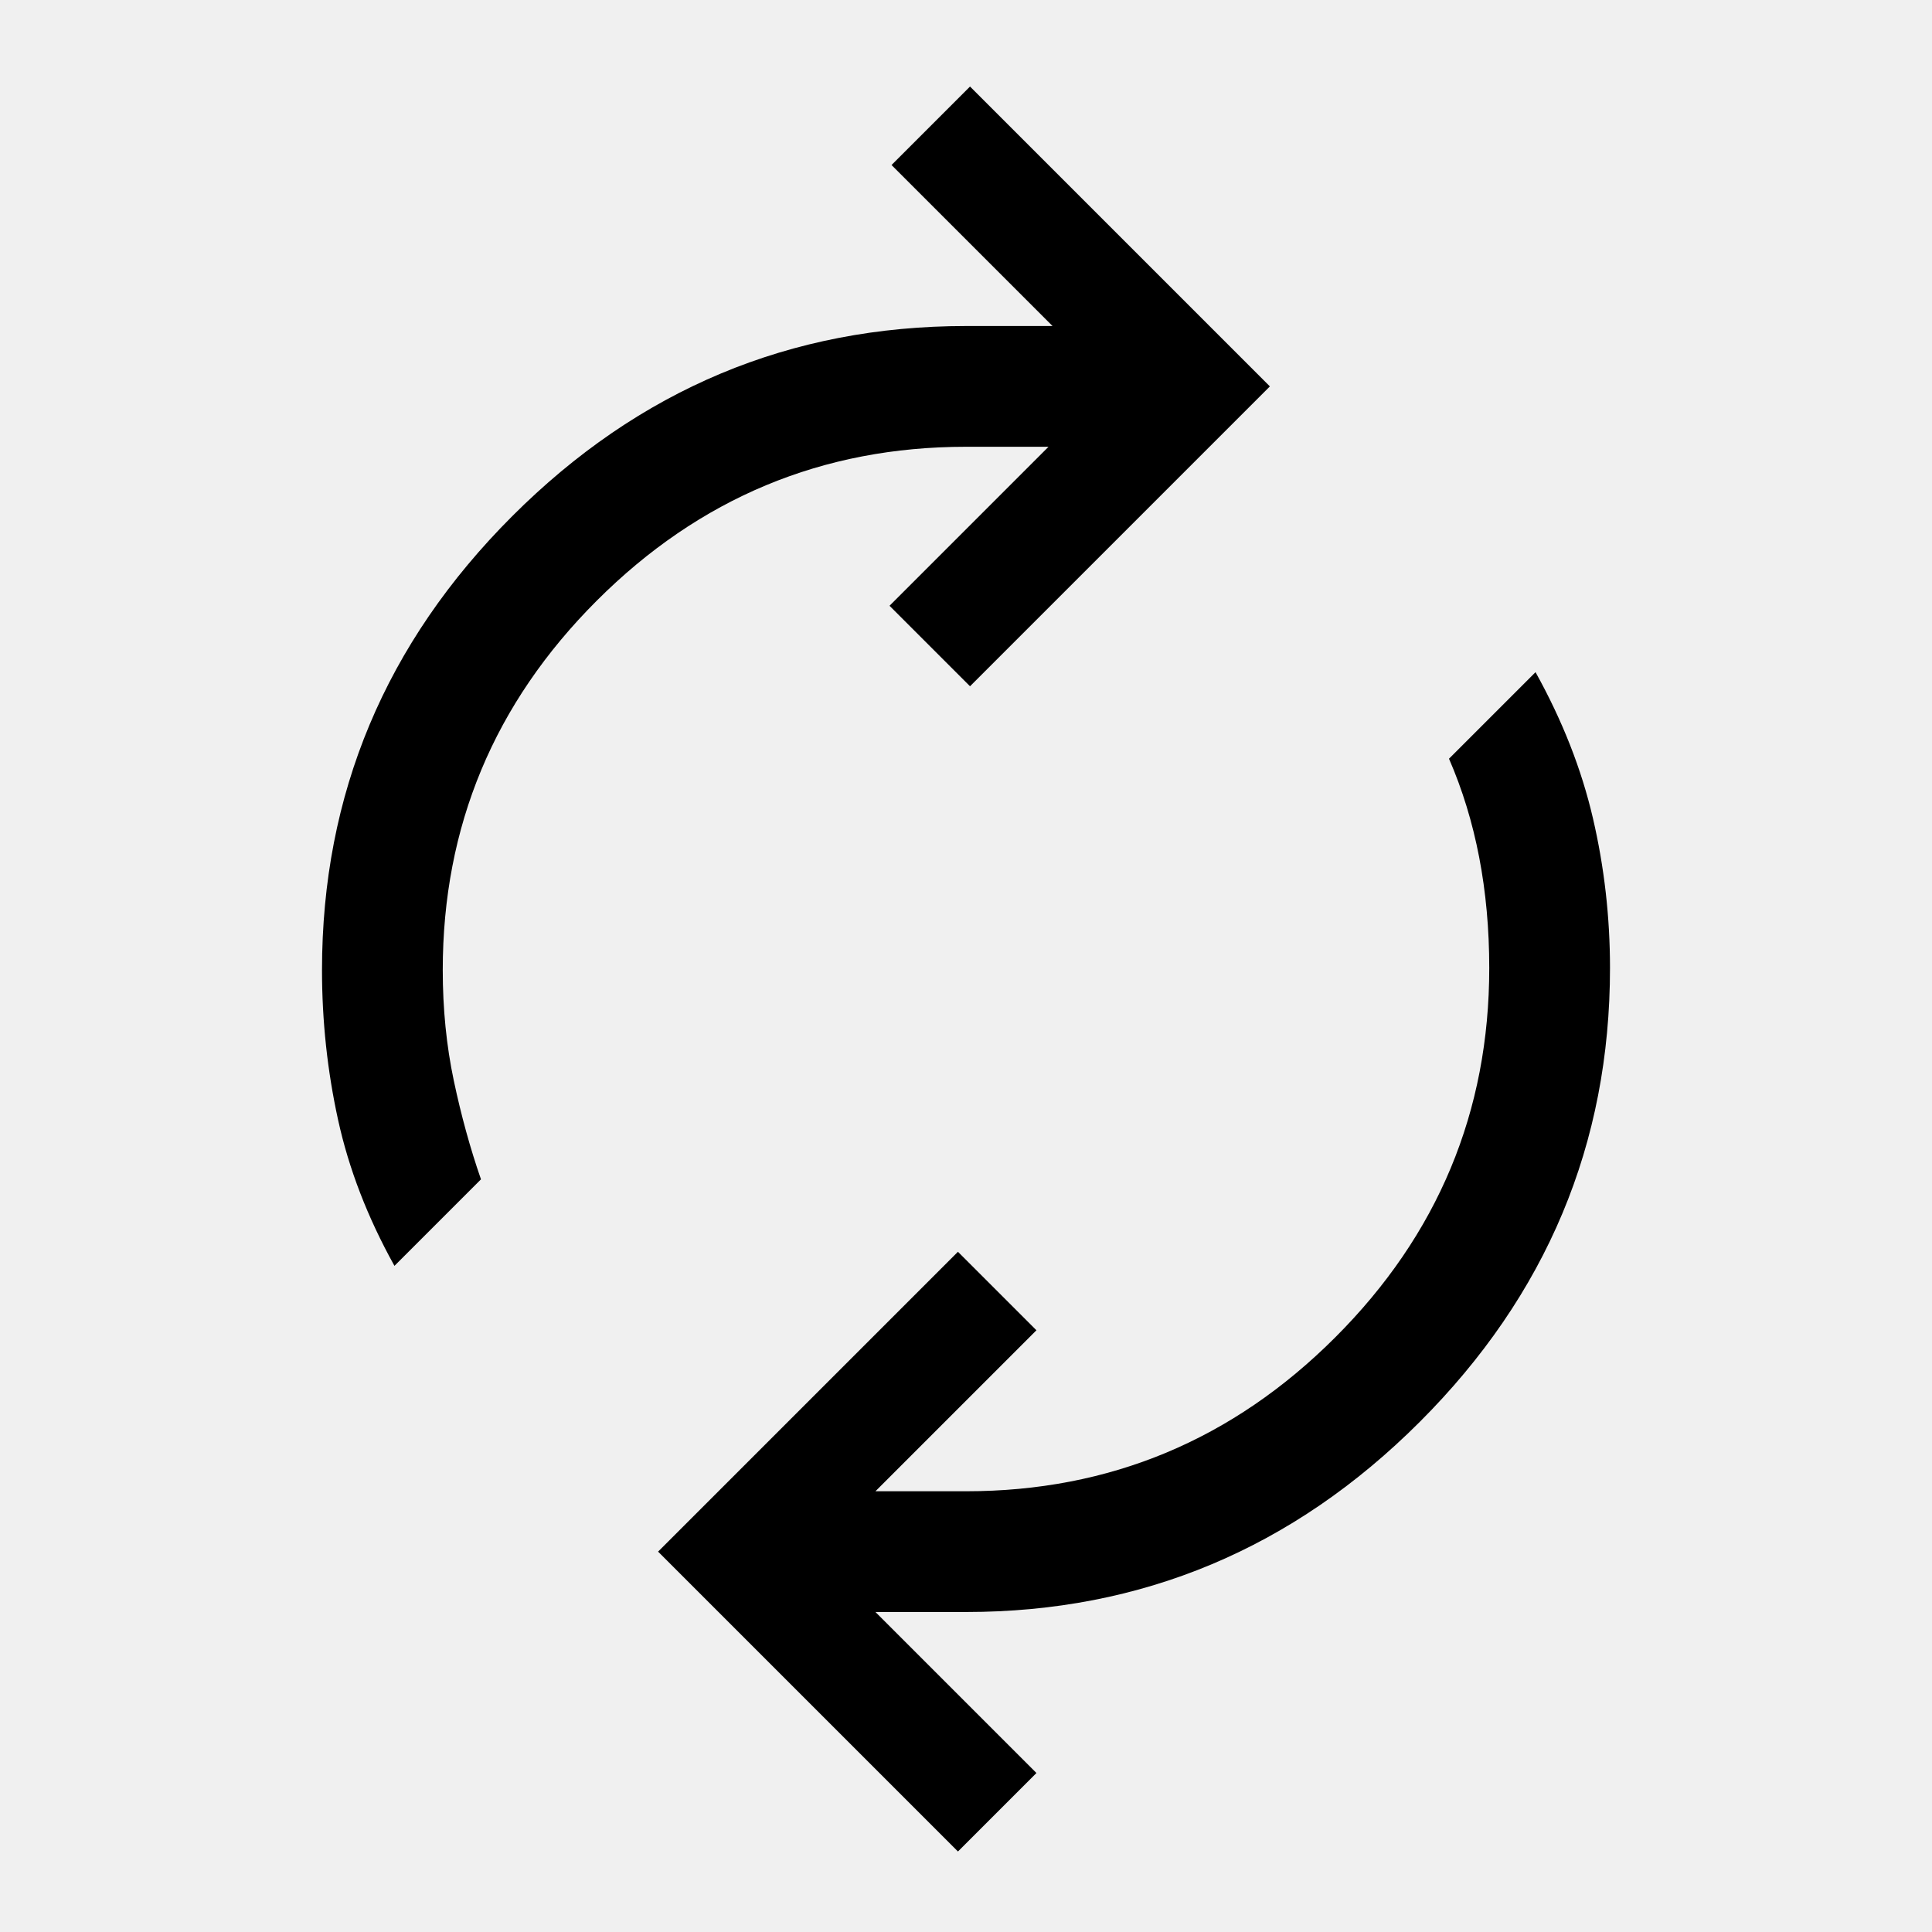
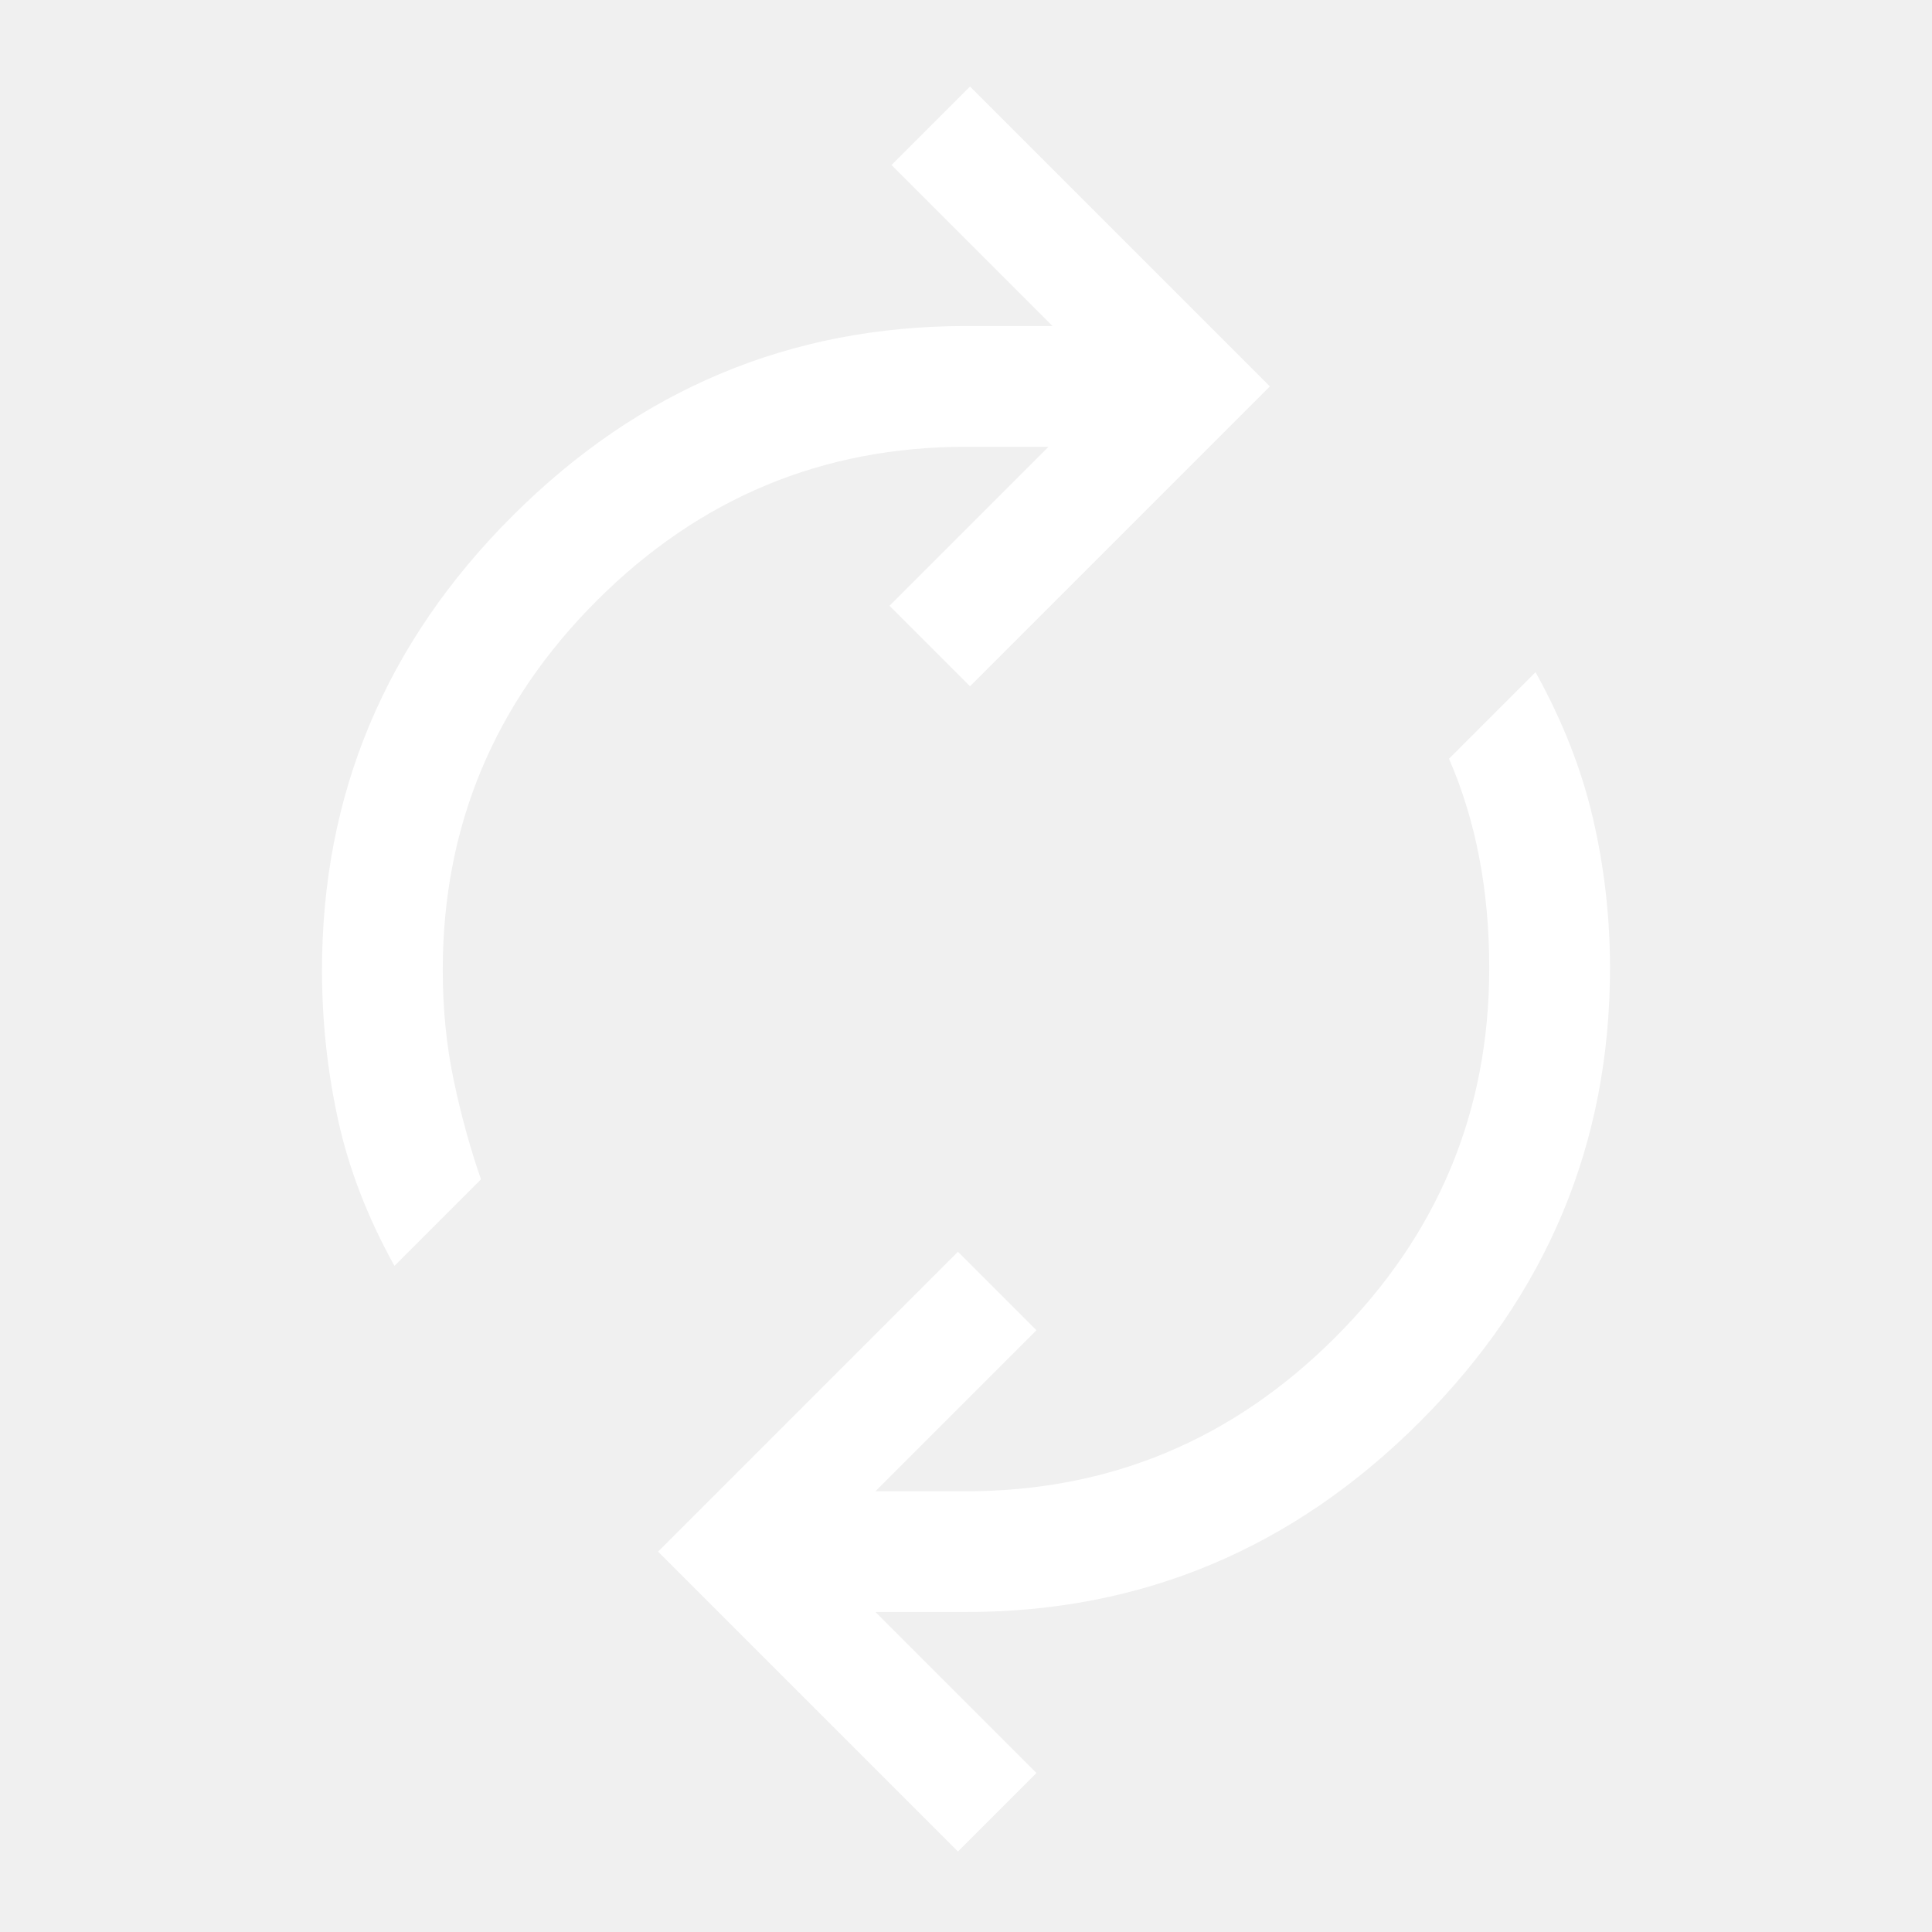
<svg xmlns="http://www.w3.org/2000/svg" height="48" width="48">
-   <path d="M9.8 31.45q-1-1.8-1.4-3.625Q8 26 8 24.1q0-6.55 4.725-11.275Q17.45 8.1 24 8.1h2.15l-4-4 1.95-1.95 7.45 7.45-7.45 7.45-2-2 3.95-3.95H24q-5.35 0-9.175 3.825Q11 18.75 11 24.1q0 1.45.275 2.75t.675 2.45ZM23.8 46l-7.45-7.45 7.45-7.45 1.95 1.95-4 4H24q5.35 0 9.175-3.825Q37 29.4 37 24.05q0-1.45-.25-2.75T36 18.85l2.15-2.15q1 1.8 1.425 3.625Q40 22.15 40 24.05q0 6.55-4.725 11.275Q30.55 40.05 24 40.05h-2.25l4 4Z" />
+   <path d="M9.8 31.45q-1-1.8-1.4-3.625Q8 26 8 24.1q0-6.55 4.725-11.275Q17.45 8.1 24 8.1h2.15l-4-4 1.95-1.95 7.45 7.45-7.45 7.45-2-2 3.95-3.95H24q-5.35 0-9.175 3.825Q11 18.75 11 24.1q0 1.45.275 2.75t.675 2.45ZM23.8 46l-7.45-7.45 7.45-7.45 1.95 1.95-4 4H24q5.35 0 9.175-3.825Q37 29.4 37 24.05q0-1.45-.25-2.75T36 18.85l2.15-2.15q1 1.8 1.425 3.625Q40 22.15 40 24.05q0 6.55-4.725 11.275Q30.55 40.05 24 40.05h-2.25l4 4Z" fill="#ffffff" />
</svg>
